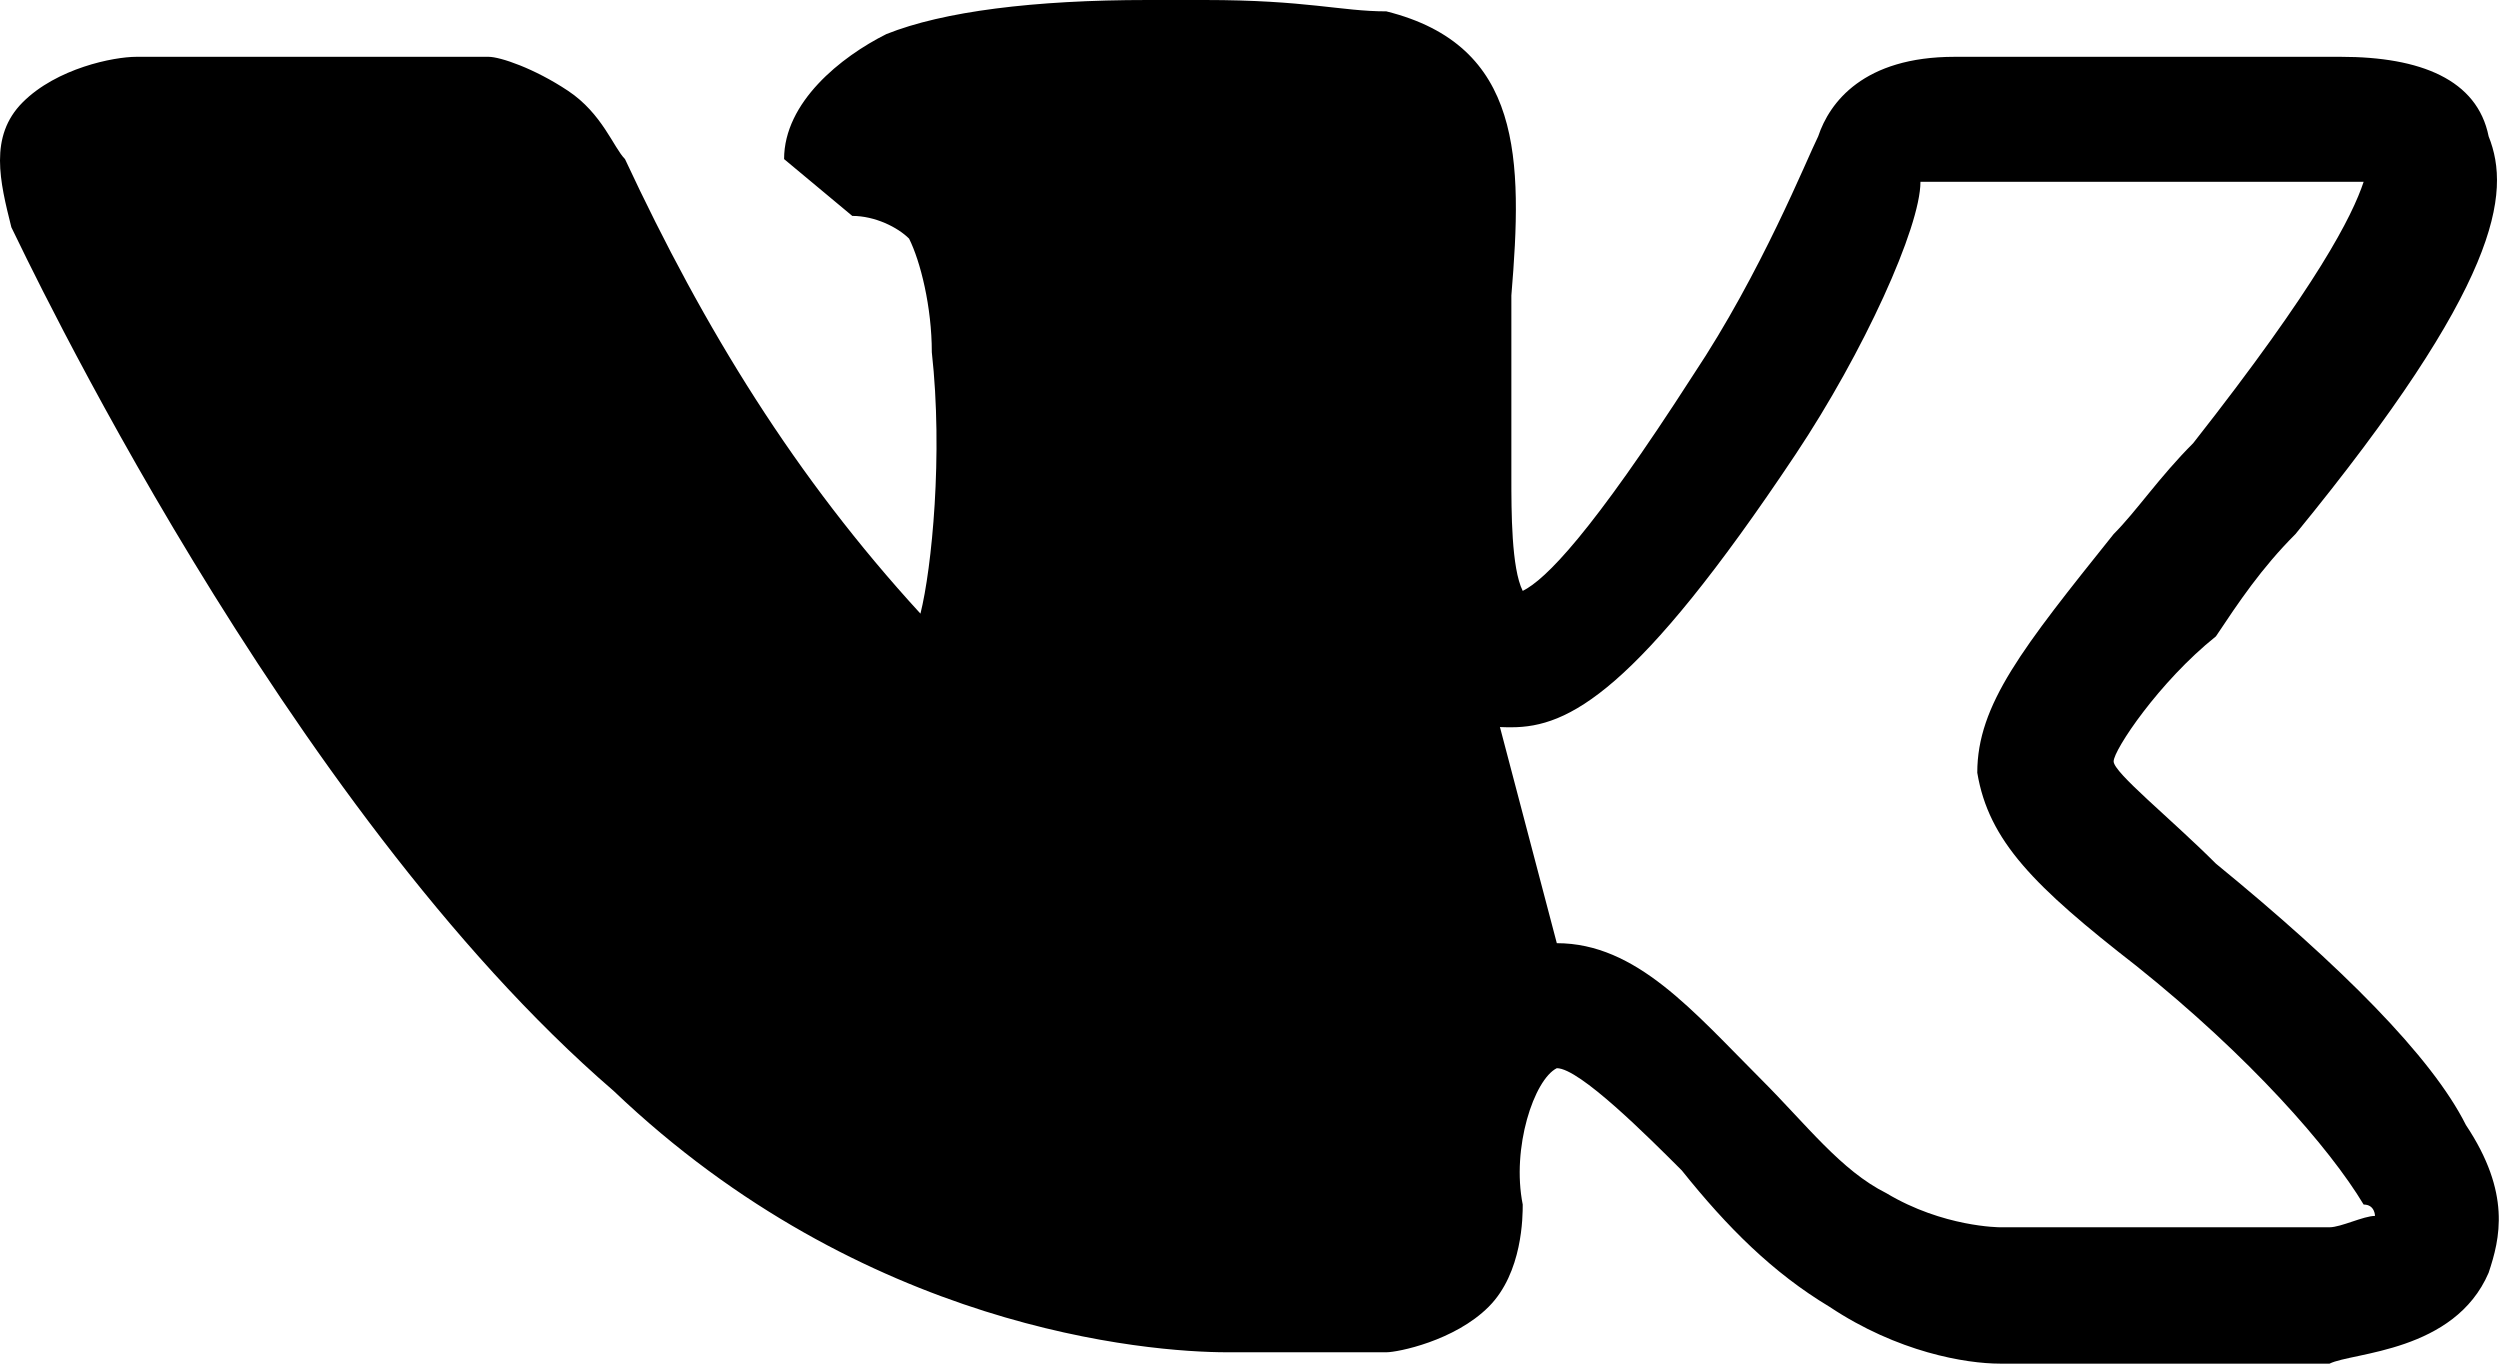
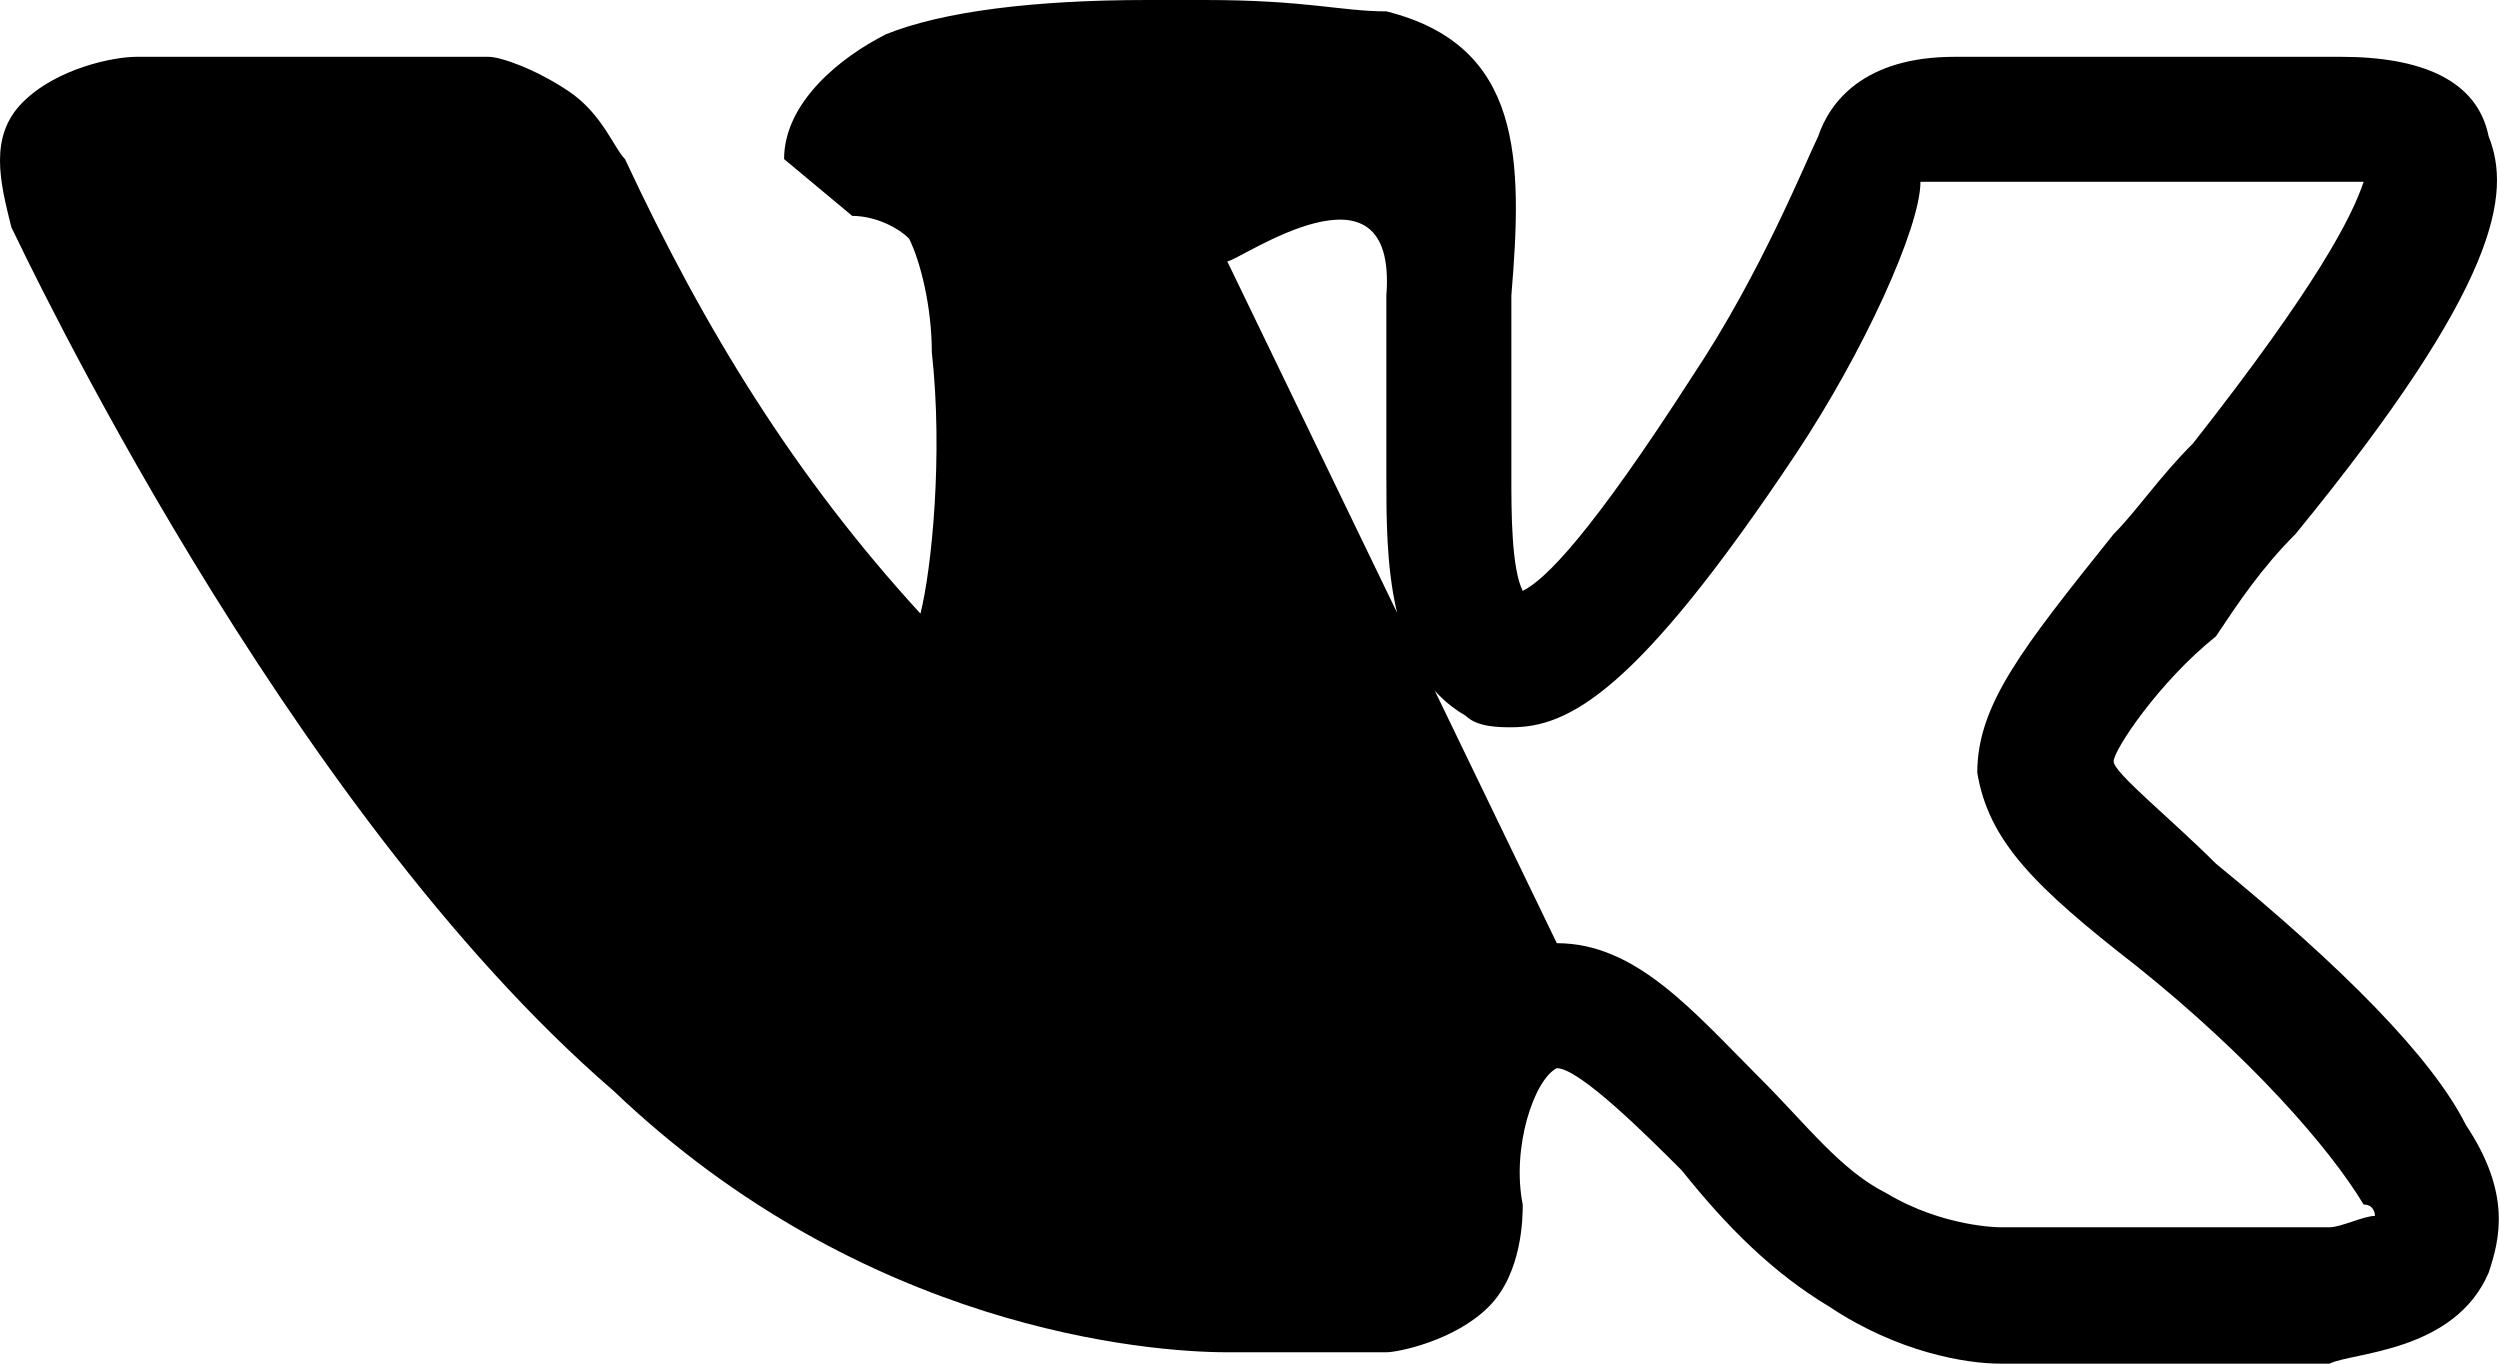
- <svg xmlns="http://www.w3.org/2000/svg" version="1.1" id="Layer_1" x="0px" y="0px" viewBox="0 0 22 12" style="enable-background:new 0 0 22 12;" xml:space="preserve">
-   <path d="M17.6,12c-0.3,0-0.9-0.1-1.5-0.5c-0.5-0.3-0.9-0.7-1.3-1.2c-0.3-0.3-0.9-0.9-1.1-0.9c-0.2,0.1-0.4,0.7-0.3,1.2 c0,0.1,0,0.6-0.3,0.9c-0.3,0.3-0.8,0.4-0.9,0.4h-1.4c-0.7,0-3.2-0.2-5.4-2.3C2.5,7.1,0.2,2.2,0.1,2C0,1.6-0.1,1.2,0.2,0.9 s0.8-0.4,1-0.4h3.1c0.1,0,0.4,0.1,0.7,0.3C5.3,1,5.4,1.3,5.5,1.4c0.7,1.5,1.5,2.8,2.6,4C8.2,5,8.3,4,8.2,3.1c0-0.4-0.1-0.8-0.2-1 C7.9,2,7.7,1.9,7.5,1.9L6.9,1.4c0-0.5,0.5-0.9,0.9-1.1C8.3,0.1,9.1,0,10.1,0h0.5c0.9,0,1.2,0.1,1.6,0.1c1.2,0.3,1.2,1.3,1.1,2.5v1.6 c0,0.3,0,0.8,0.1,1c0.2-0.1,0.6-0.5,1.5-1.9c0.6-0.9,1-1.9,1.1-2.1c0.1-0.3,0.4-0.7,1.2-0.7h3.4c0.7,0,1.2,0.2,1.3,0.7 c0.2,0.5,0.1,1.3-1.7,3.5c-0.3,0.3-0.5,0.6-0.7,0.9c-0.5,0.4-0.9,1-0.9,1.1s0.5,0.5,0.9,0.9c1.1,0.9,1.9,1.7,2.2,2.3 c0.4,0.6,0.3,1,0.2,1.3c-0.3,0.7-1.2,0.7-1.4,0.8h-2.8C17.7,12,17.6,12,17.6,12z M13.7,8.3c0.7,0,1.2,0.6,1.8,1.2 c0.4,0.4,0.7,0.8,1.1,1c0.5,0.3,1,0.3,1,0.3h2.9c0.1,0,0.3-0.1,0.4-0.1c0,0,0-0.1-0.1-0.1c-0.3-0.5-1-1.3-2-2.1 c-0.9-0.7-1.3-1.1-1.4-1.7c0-0.6,0.4-1.1,1.2-2.1c0.2-0.2,0.4-0.5,0.7-0.8c1.1-1.4,1.4-2,1.5-2.3h-3.9c0,0.4-0.5,1.5-1.1,2.4 c-1.4,2.1-2,2.4-2.5,2.4c-0.1,0-0.3,0-0.4-0.1c-0.7-0.4-0.7-1.4-0.7-2.1V3.9V2.6c0.1-1.30-1.3-0.3-1.4c-0.3-0.1-0.5-0.1-1.4-0.1H10 c-0.5,0-1,0-1.4,0.1l0.2,0.2c0.4,0.5,0.4,1.5,0.4,1.7c0.1,1.3,0,2.9-0.7,3.3c-0.1,0-0.2,0.1-0.4,0.1C7.5,6.56.8,5.8,5.6,4 C5,2.9,4.5,1.8,4.5,1.8s0-0.1-0.1-0.1S4.2,1.6,4.2,1.6H1.3H1.2c0.4,0.9,2.5,5,4.8,7.2c2,1.9,4.3,2,4.7,2h1.4c00,0.2,0,0.2-0.1v-0.1 c0-0.2,0-2,1.2-2.3C13.5,8.3,13.7,8.3,13.7,8.3z" />
+ <svg xmlns="http://www.w3.org/2000/svg" viewBox="0 0 22 12">
+   <path d="M17.6 12c-.3 0-.9-.1-1.5-.5-.5-.3-.9-.7-1.3-1.2-.3-.3-.9-.9-1.1-.9-.2.1-.4.7-.3 1.2 0 .1 0 .6-.3.9-.3.3-.8.4-.9.4h-1.4c-.7 0-3.2-.2-5.4-2.3C2.5 7.1.2 2.2.1 2 0 1.6-.1 1.2.2.9s.8-.4 1-.4h3.1c.1 0 .4.1.7.3.3.2.4.5.5.6.7 1.5 1.5 2.8 2.6 4 .1-.4.2-1.4.1-2.3 0-.4-.1-.8-.2-1-.1-.1-.3-.2-.5-.2l-.6-.5c0-.5.5-.9.9-1.1.5-.2 1.3-.3 2.3-.3h.5c.9 0 1.2.1 1.6.1 1.2.3 1.2 1.3 1.1 2.5v1.6c0 .3 0 .8.1 1 .2-.1.6-.5 1.5-1.9.6-.9 1-1.9 1.1-2.1.1-.3.4-.7 1.2-.7h3.4c.7 0 1.2.2 1.3.7.2.5.1 1.3-1.7 3.5-.3.3-.5.6-.7.9-.5.4-.9 1-.9 1.1s.5.5.9.9c1.1.9 1.9 1.7 2.2 2.3.4.6.3 1 .2 1.3-.3.7-1.2.7-1.4.8h-2.9zm-3.9-3.7c.7 0 1.2.6 1.8 1.2.4.4.7.8 1.1 1 .5.3 1 .3 1 .3h2.9c.1 0 .3-.1.4-.1 0 0 0-.1-.1-.1-.3-.5-1-1.3-2-2.1-.9-.7-1.3-1.1-1.4-1.7 0-.6.4-1.1 1.2-2.1.2-.2.4-.5.7-.8 1.1-1.4 1.4-2 1.5-2.3h-3.9c0 .4-.5 1.5-1.1 2.4-1.4 2.1-2 2.4-2.5 2.4-.1 0-.3 0-.4-.1-.7-.4-.7-1.4-.7-2.1V2.6c.1-1.3-1.3-.3-1.4-.3-.1-.5-.1-1.4-.1h.6c-.5 0-1 0-1.4.1l.2.2c.4.5.4 1.5.4 1.7.1 1.3 0 2.9-.7 3.3-.1 0-.2.1-.4.1-.6.06-7.3-.7-2.5-2.5C5 2.9 4.5 1.8 4.5 1.8s0-.1-.1-.1-.2-.1-.2-.1h-3c.4.9 2.5 5 4.8 7.2 2 1.9 4.3 2 4.7 2h1.4c0 .2 0 .2-.1v-.1c0-.2 0-2 1.2-2.3h.2z" />
</svg>
